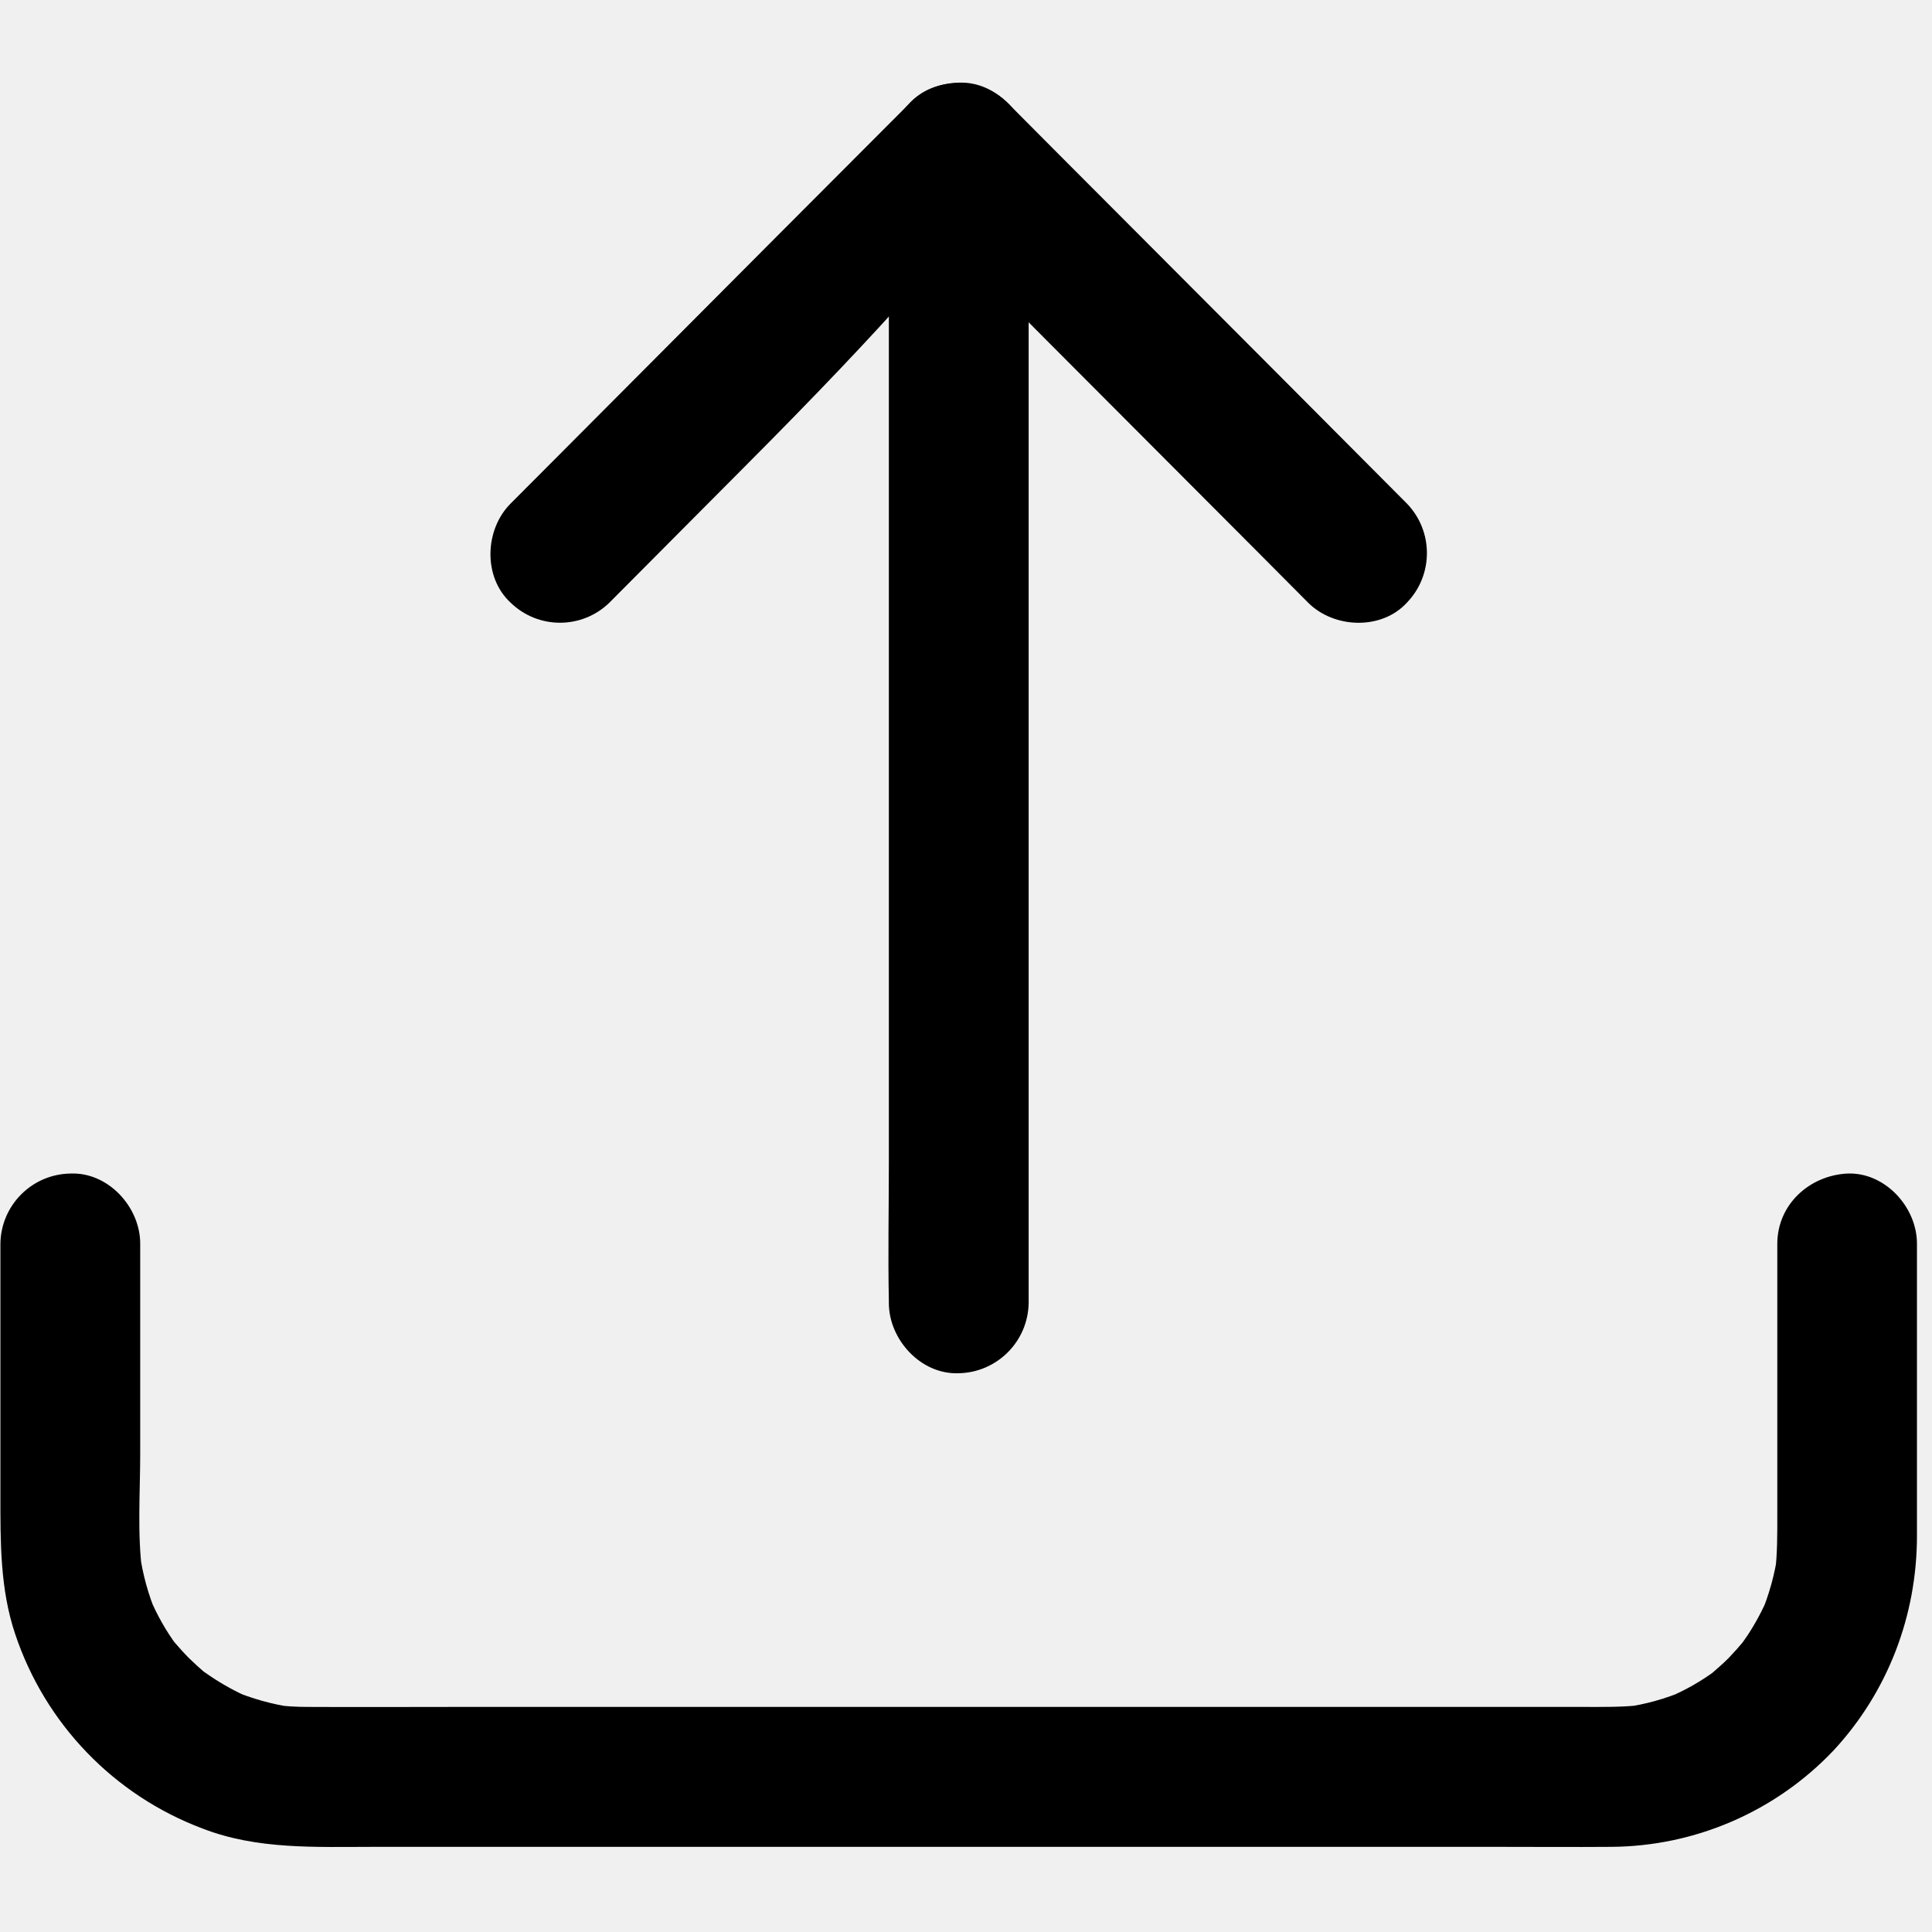
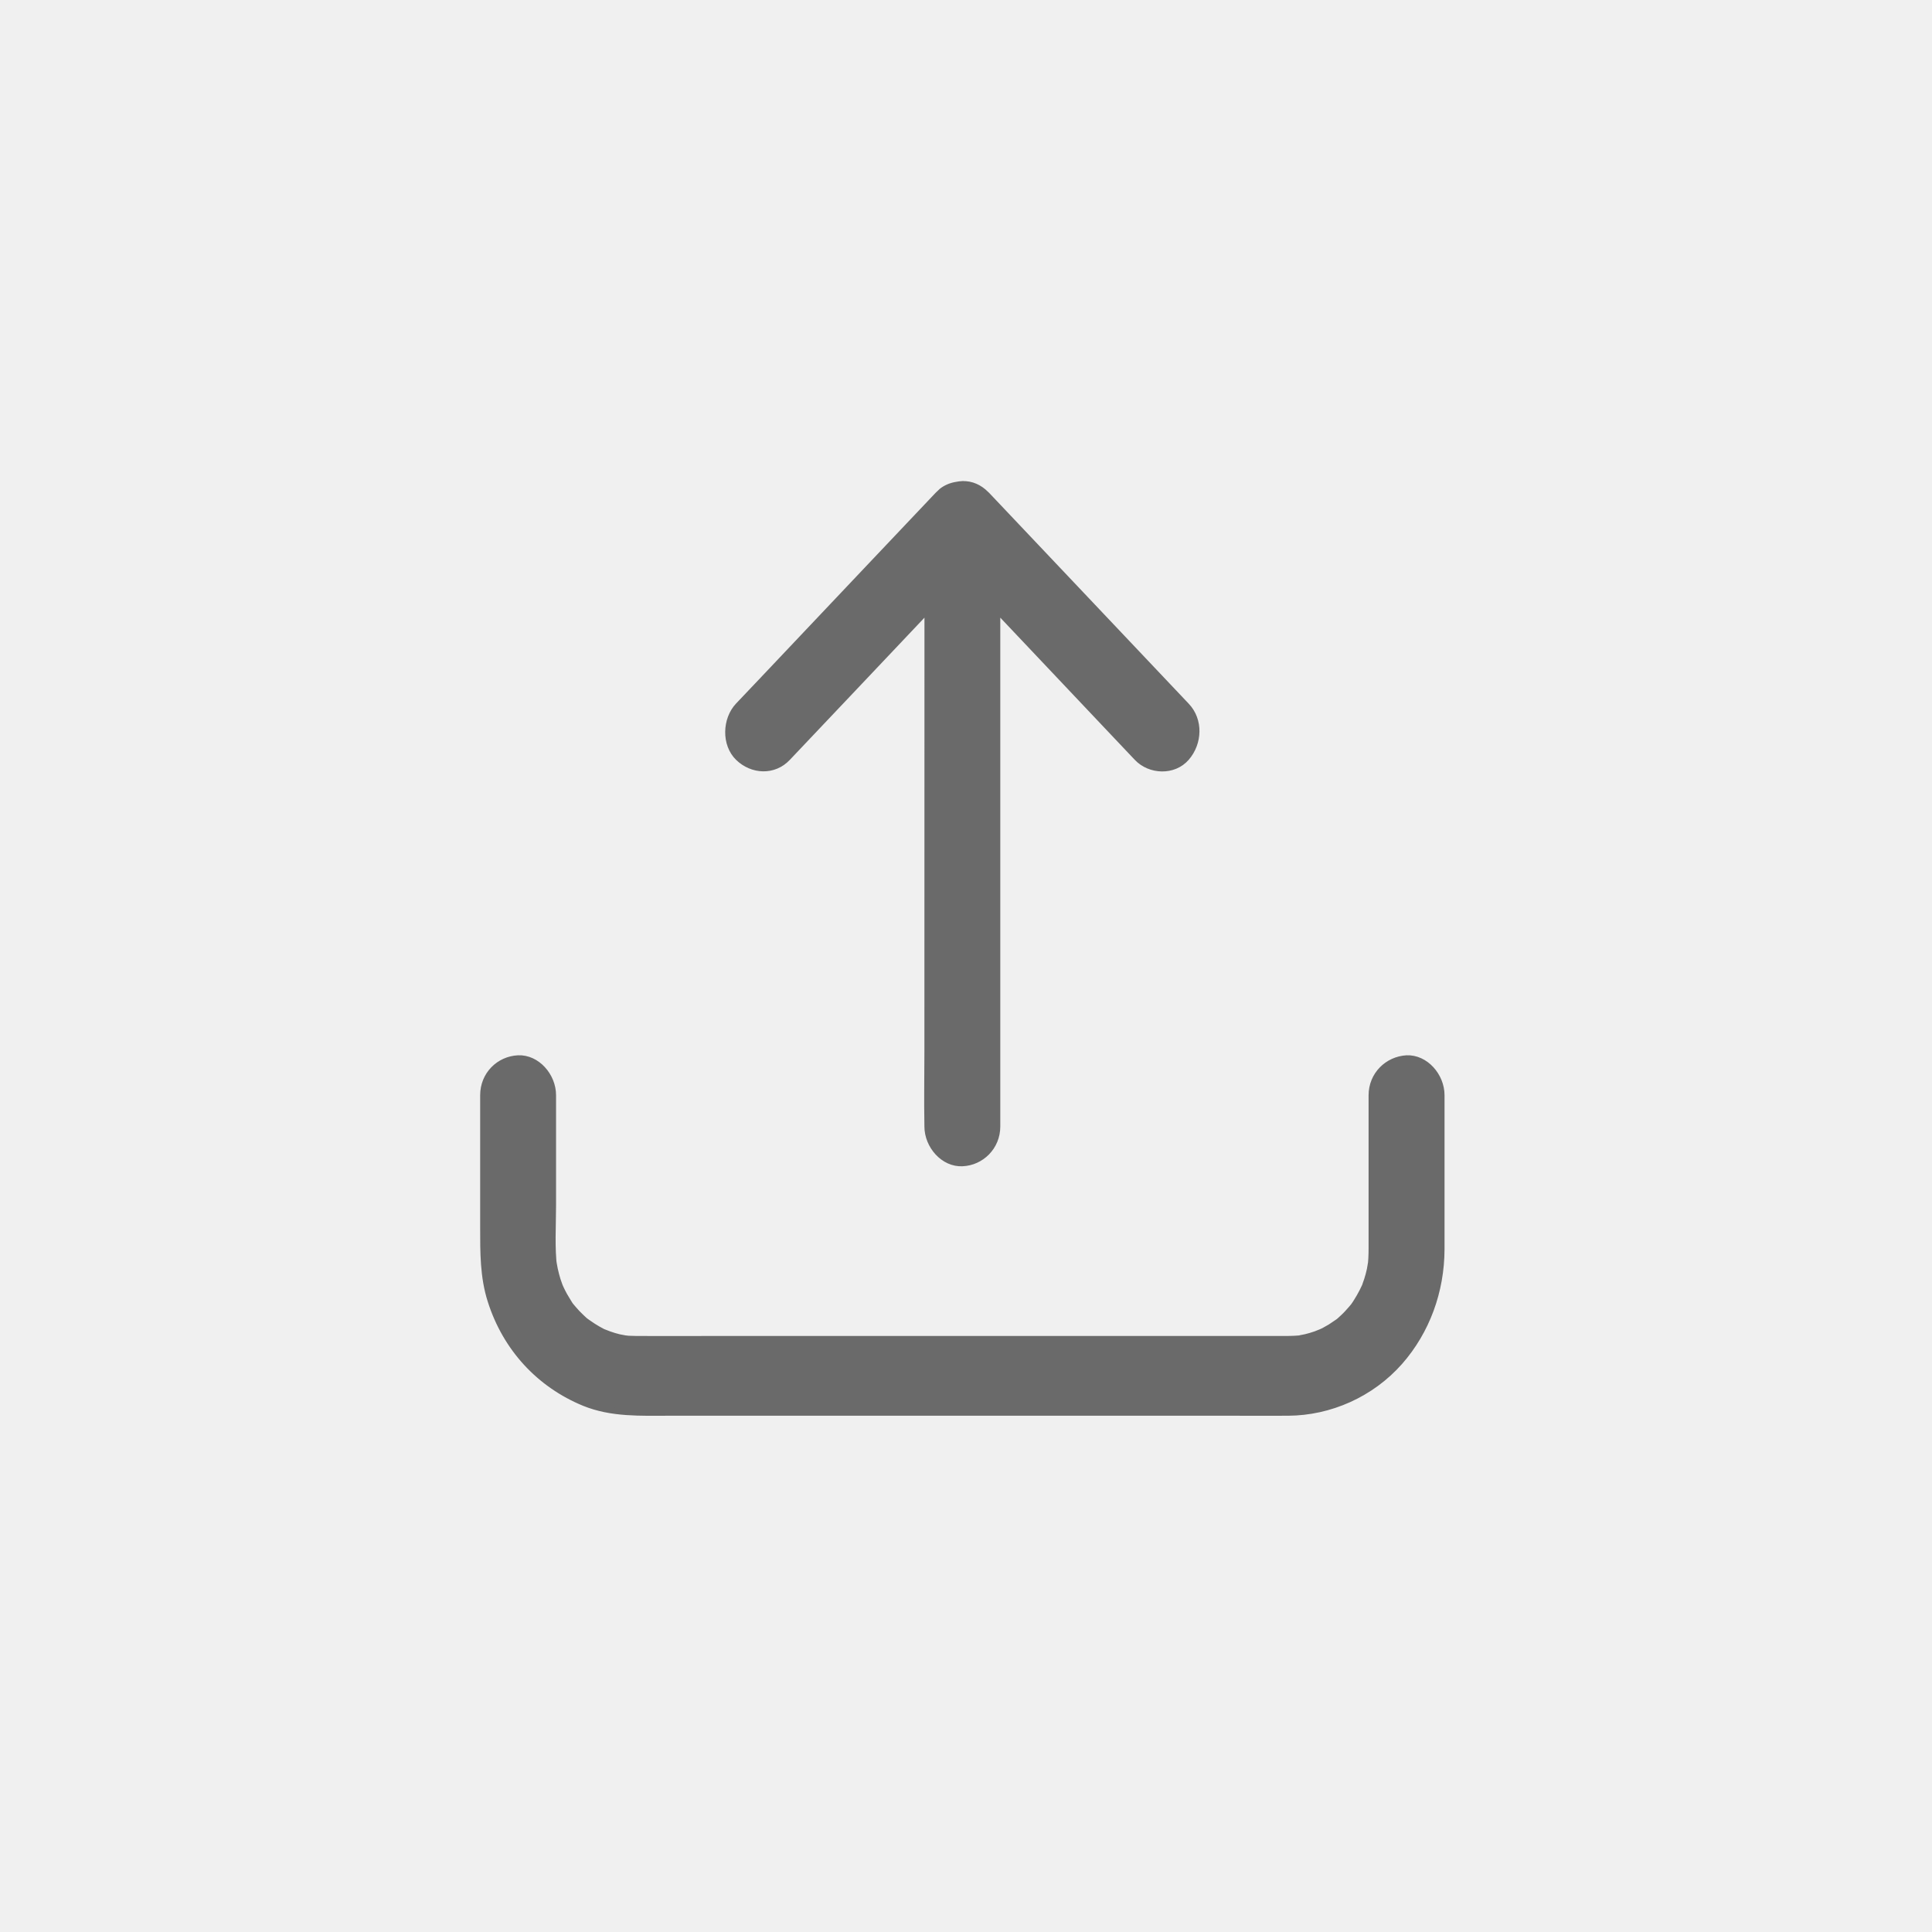
- <svg xmlns="http://www.w3.org/2000/svg" viewBox="0 0 14 14">
-   <g fill="#000" fill-rule="nonzero">
-     <path d="M12.879 9.014v1.966c0 .14.001.276-.016.415l.019-.135c-.022.15-.063.298-.122.438l.051-.122a1.786 1.786 0 01-.148.275l-.051.073c-.05.07.08-.095.025-.033a2.536 2.536 0 01-.111.124c-.037.037-.076.071-.115.105-.081.071.096-.07.024-.017a1.641 1.641 0 01-.348.198l.121-.05c-.14.059-.286.1-.437.121l.135-.018c-.146.018-.293.015-.442.015H3.32c-.365 0-.73.002-1.094 0-.079 0-.16-.005-.24-.015l.136.018a1.786 1.786 0 01-.437-.122l.121.051a1.777 1.777 0 01-.273-.149l-.073-.05c-.07-.051.095.079.032.025a2.533 2.533 0 01-.123-.112c-.037-.037-.071-.076-.105-.115-.07-.081.07.096.017.024a1.65 1.65 0 01-.197-.349l.05.122c-.059-.14-.1-.288-.121-.439l.018.136c-.037-.283-.015-.581-.015-.866V9.302v-.29c0-.266-.233-.52-.506-.508a.515.515 0 00-.507.508v1.82c0 .341-.003.682.107 1.009a2.275 2.275 0 001.357 1.409c.396.154.82.133 1.237.133h8.171c.265 0 .53.002.795 0a2.24 2.24 0 001.617-.699c.392-.423.603-.974.604-1.551V9.202v-.19c0-.266-.233-.52-.506-.508-.275.015-.506.225-.506.51z" />
-     <path d="M7.454 9.442v-.831-1.988V4.21 2.133c0-.337.006-.674 0-1.011v-.015c0-.266-.233-.52-.507-.508a.515.515 0 00-.506.508V8.416c0 .337-.007.674 0 1.011v.015c0 .266.233.52.506.509a.517.517 0 00.507-.509z" />
-     <path d="M6.59 1.467l.975.98 1.556 1.56.358.36c.188.188.532.201.716 0a.517.517 0 000-.718l-.976-.98-1.556-1.56-.358-.36c-.187-.188-.532-.201-.715 0a.517.517 0 000 .718z" />
-     <path d="M6.59.75l-.976.978L4.058 3.29l-.358.359c-.188.188-.201.533 0 .718a.513.513 0 00.716 0l.975-.98a129590076.55 129590076.55 0 001.914-1.92c.188-.188.201-.533 0-.718a.513.513 0 00-.715 0z" />
+ <svg xmlns="http://www.w3.org/2000/svg" xmlns:xlink="http://www.w3.org/1999/xlink" width="32" height="32" viewBox="0 0 32 32">
+   <defs>
+     <rect id="ouigywanxa" width="24" height="24" x="0" y="0" rx="4" />
+   </defs>
+   <g fill="none" fill-rule="evenodd" transform="translate(4 4)">
+     <mask id="580i3rjw1b" fill="#fff">
+       <use xlink:href="#ouigywanxa" />
+     </mask>
+     <g mask="url(#580i3rjw1b)">
+       <g>
+         <path fill="#6A6A6A" stroke="#6A6A6A" stroke-width=".1" d="M15.297 9.529c.313-.014.579.291.579.611h0v2.551c-.002.695-.243 1.357-.69 1.866-.473.536-1.158.838-1.849.842-.303.002-.606 0-.908 0h0H3.09c-.476 0-.96.024-1.414-.161-.735-.302-1.298-.899-1.55-1.695C0 13.149.003 12.74.003 12.33v-2.19c0-.342.264-.597.579-.611.312-.014.578.291.578.611h0v1.824c0 .342-.025.7.018 1.04l-.007-.081-.015-.08.011.08.01.082-.006-.08.018.097c.013.059.028.118.046.176l.035.1.019.043c.018.039.038.077.058.114l.066.11c.015.026.033.053.05.077l-.016-.023.055.065h0l.061.068c.047.047.093.092.141.135l-.017-.016.021.016h0l.043.03c.098.07.202.129.312.18L2 14.065l-.075-.03h0l.139.062-.061-.031.085.033c.055.02.11.036.167.05l.099.019.053.006h0l.137.004c.417.002.834 0 1.25 0h9.477c.112 0 .224-.003.336-.018l-.075.006.091-.018c.056-.013.112-.03.167-.049l.093-.037.043-.02c.036-.019.072-.04.108-.061l.104-.07c.025-.016.05-.034.073-.053l-.03.022-.02.021c-.018.02.121-.097.05-.043l-.027.02c.044-.04.089-.08.131-.126.045-.048.087-.097.128-.148l-.016.017.016-.022h0l.028-.044c.066-.104.122-.214.17-.33l-.028.06.03-.085c.019-.058.034-.117.047-.176l.017-.1-.006.08.01-.079.011-.081-.014.079.006-.083c.003-.055.004-.11.004-.166v-2.532c0-.342.265-.595.58-.613zM7.94.019c.149-.007.287.058.391.164L8.349.2l.409.432 1.778 1.878 1.115 1.178c.23.24.212.62 0 .864-.21.242-.604.226-.818 0l-.409-.432L8.646 2.24l-.128-.135v8.552c0 .342-.266.597-.578.61-.313.015-.579-.29-.579-.61h0v-.019c-.008-.405 0-.81 0-1.216h0l.001-7.317-1.2 1.268-1.116 1.178c-.227.242-.586.224-.818 0-.23-.223-.214-.638 0-.864l.41-.432 1.778-1.879L7.53.2h0l.068-.065c.071-.056.155-.09.243-.104.032-.007.065-.011.098-.013z" transform="translate(4 4)" />
+       </g>
+     </g>
  </g>
</svg>
